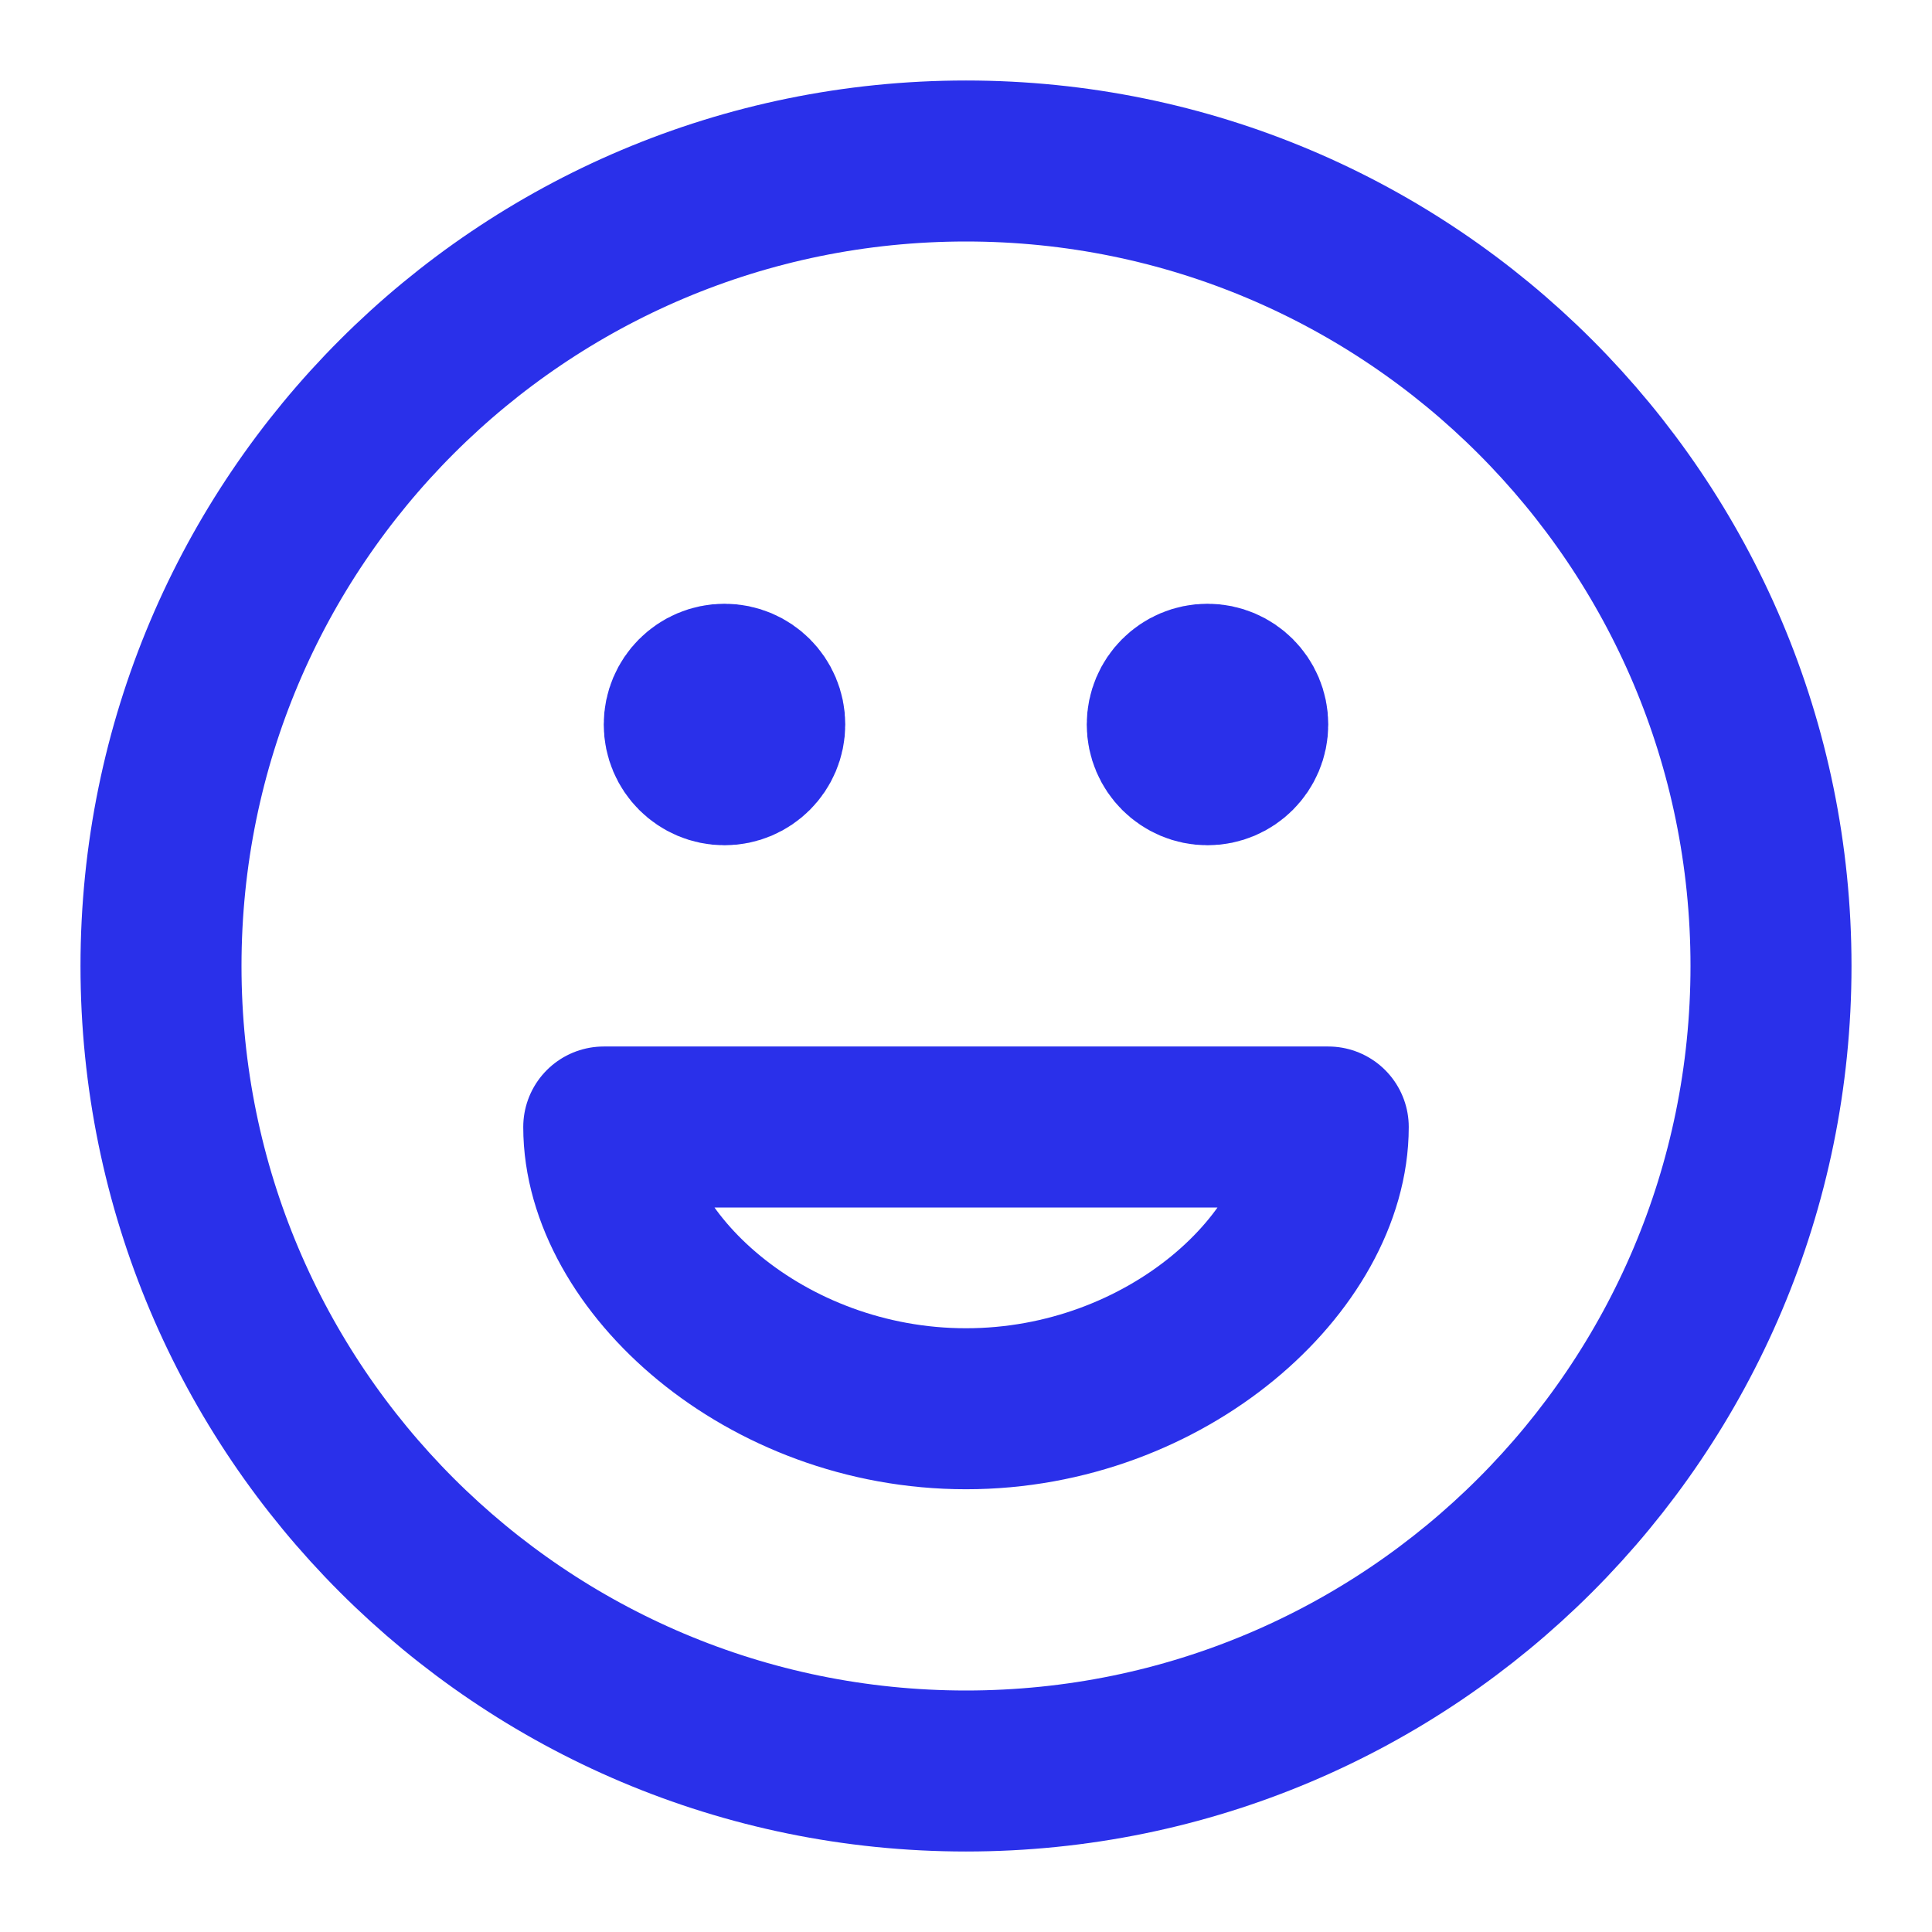
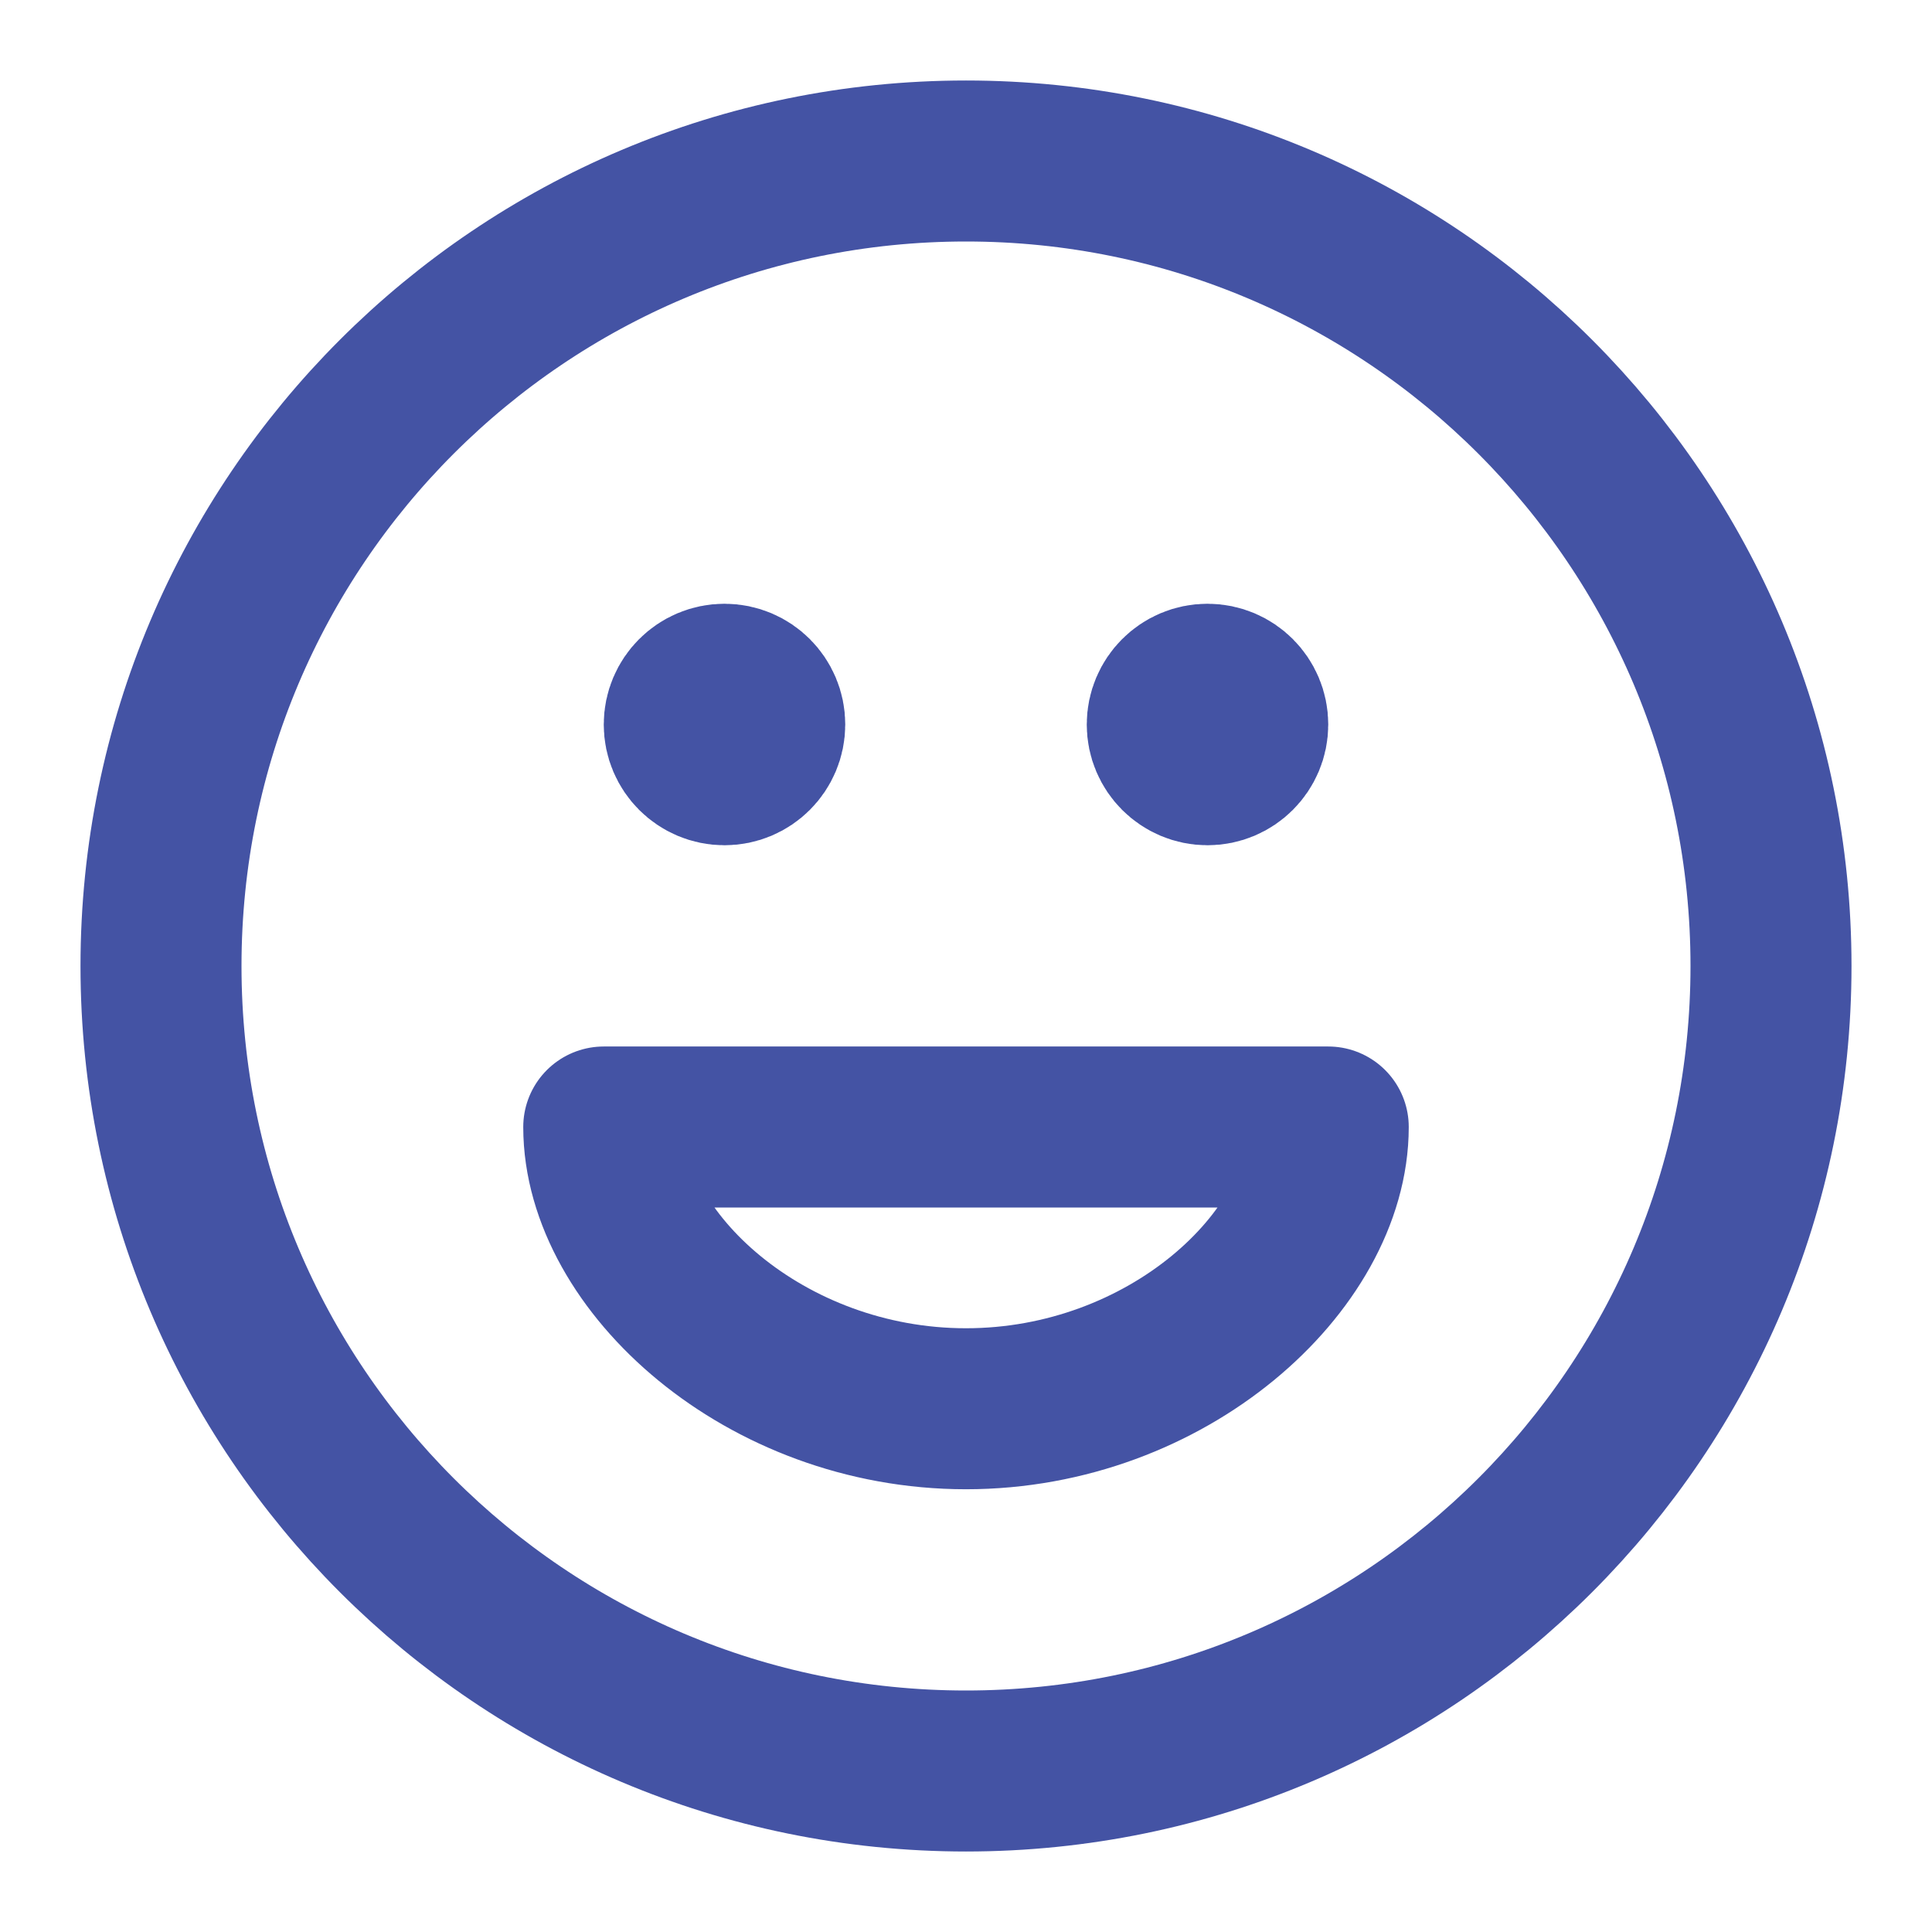
<svg xmlns="http://www.w3.org/2000/svg" width="24" height="24" viewBox="0 0 24 24" fill="none">
-   <path d="M15 9H15.01M9 9H9.01M22 12C22 17.523 17.523 22 12 22C6.477 22 2 17.523 2 12C2 6.477 6.477 2 12 2C17.523 2 22 6.477 22 12ZM15.5 9C15.5 9.276 15.276 9.5 15 9.5C14.724 9.5 14.5 9.276 14.5 9C14.5 8.724 14.724 8.5 15 8.5C15.276 8.5 15.5 8.724 15.5 9ZM9.5 9C9.5 9.276 9.276 9.5 9 9.5C8.724 9.5 8.5 9.276 8.5 9C8.5 8.724 8.724 8.5 9 8.5C9.276 8.5 9.5 8.724 9.5 9ZM12 17.5C14.501 17.5 16.5 15.667 16.5 14H7.5C7.5 15.667 9.499 17.5 12 17.5Z" stroke="#2A30EA" stroke-width="2" stroke-linecap="round" stroke-linejoin="round" />
+   <path d="M15 9H15.01M9 9H9.01M22 12C22 17.523 17.523 22 12 22C6.477 22 2 17.523 2 12C2 6.477 6.477 2 12 2C17.523 2 22 6.477 22 12ZM15.5 9C15.5 9.276 15.276 9.5 15 9.5C14.724 9.5 14.5 9.276 14.5 9C14.5 8.724 14.724 8.5 15 8.5C15.276 8.5 15.5 8.724 15.5 9ZM9.5 9C9.5 9.276 9.276 9.5 9 9.5C8.724 9.5 8.5 9.276 8.5 9C8.5 8.724 8.724 8.5 9 8.5C9.276 8.5 9.5 8.724 9.5 9ZM12 17.5C14.501 17.5 16.5 15.667 16.5 14H7.5C7.5 15.667 9.499 17.5 12 17.5Z" stroke="#4453a4" stroke-width="2" stroke-linecap="round" stroke-linejoin="round" />
</svg>
